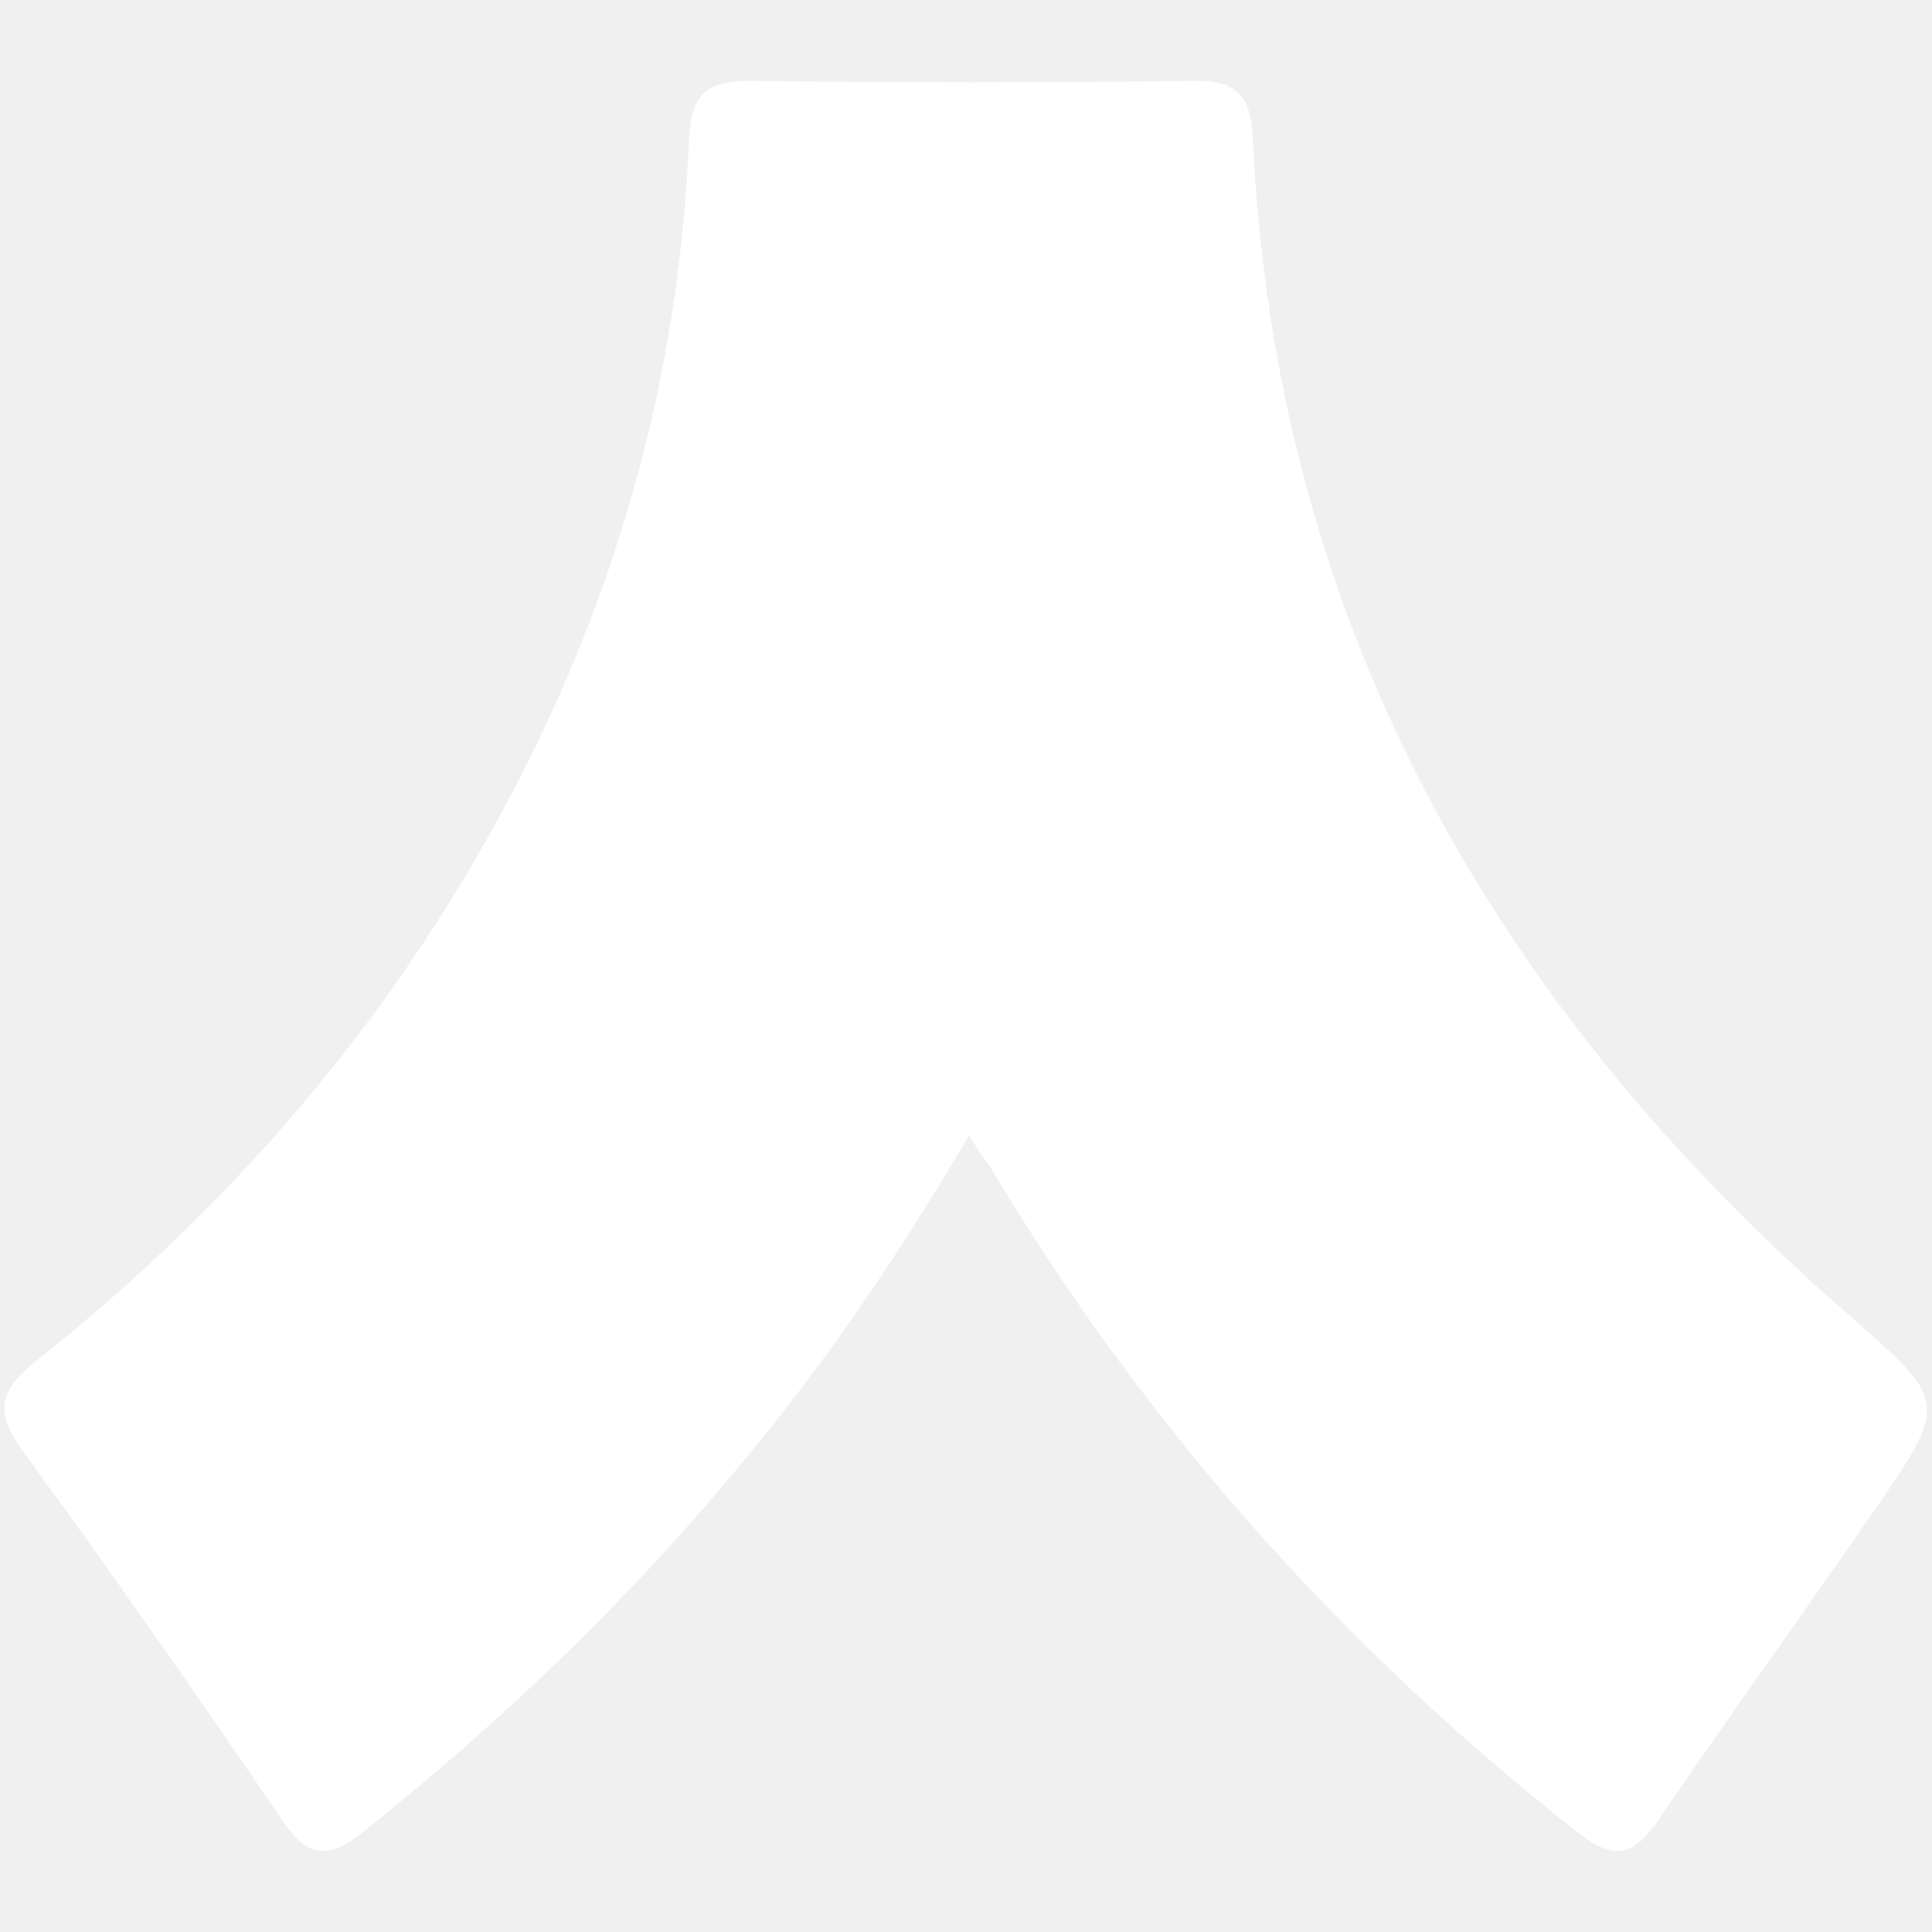
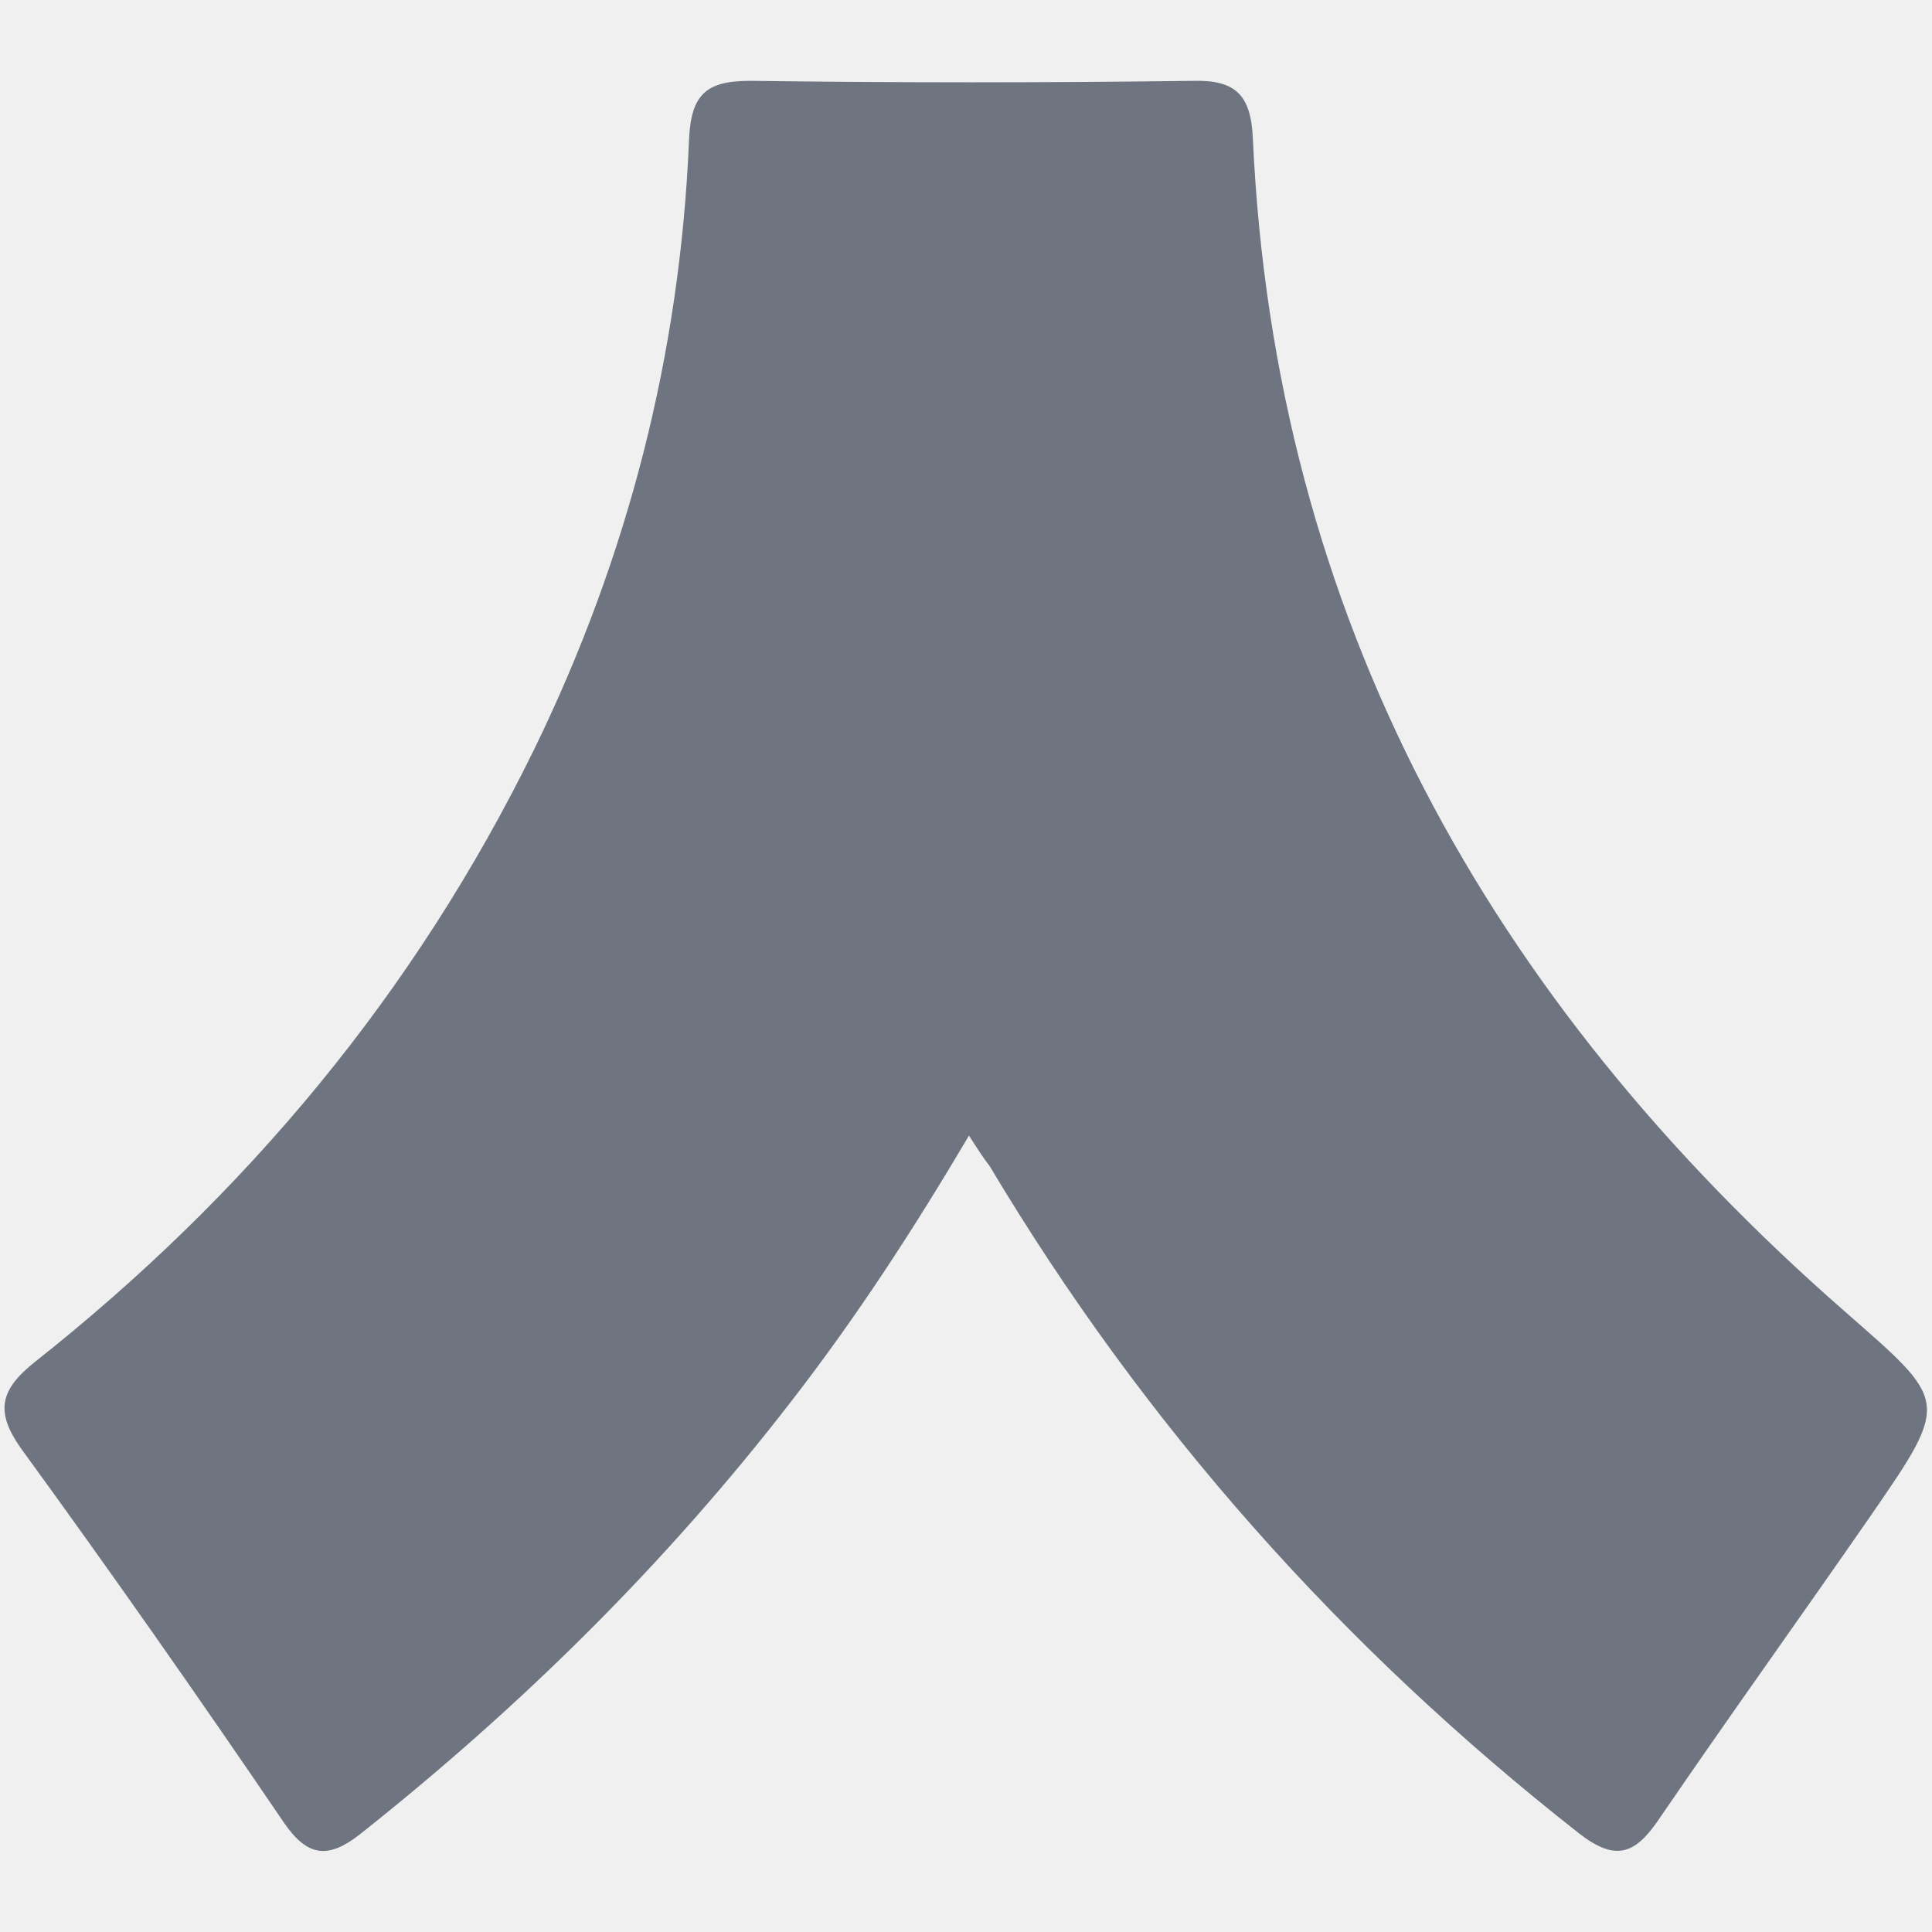
<svg xmlns="http://www.w3.org/2000/svg" version="1.1" id="Layer_1" x="0px" y="0px" viewBox="0 0 196 196" style="enable-background:new 0 0 196 196;" xml:space="preserve">
  <style type="text/css">
- 	.st0{fill:#FFFFFF;}
+ 	.st0{fill:#6f7580;}
</style>
  <path class="st0" d="M98.3,115.2c-5.6,9.5-11.4,18.4-17.9,26.8c-12.8,16.6-27.5,31.1-43.9,44.1c-3.2,2.5-5.3,2.3-7.7-1.2  c-8.7-12.8-17.6-25.5-26.7-38c-2.6-3.7-2.1-5.9,1.4-8.7c21.5-17,38.6-37.5,50.7-62.2C63.7,56.5,69,35.9,69.9,14.2  c0.2-4.6,1.7-6,6.2-6c15,0.2,30,0.2,45,0c4.3-0.1,5.8,1.5,6,5.8c2.2,48.6,24,87.5,60,119c10.5,9.2,10.8,9,2.8,20.6  c-7.2,10.4-14.6,20.7-21.7,31.1c-2.4,3.5-4.4,4.1-8,1.3c-24.1-18.9-44.1-41.4-59.8-67.7C99.7,117.4,99.2,116.6,98.3,115.2z" />
</svg>
